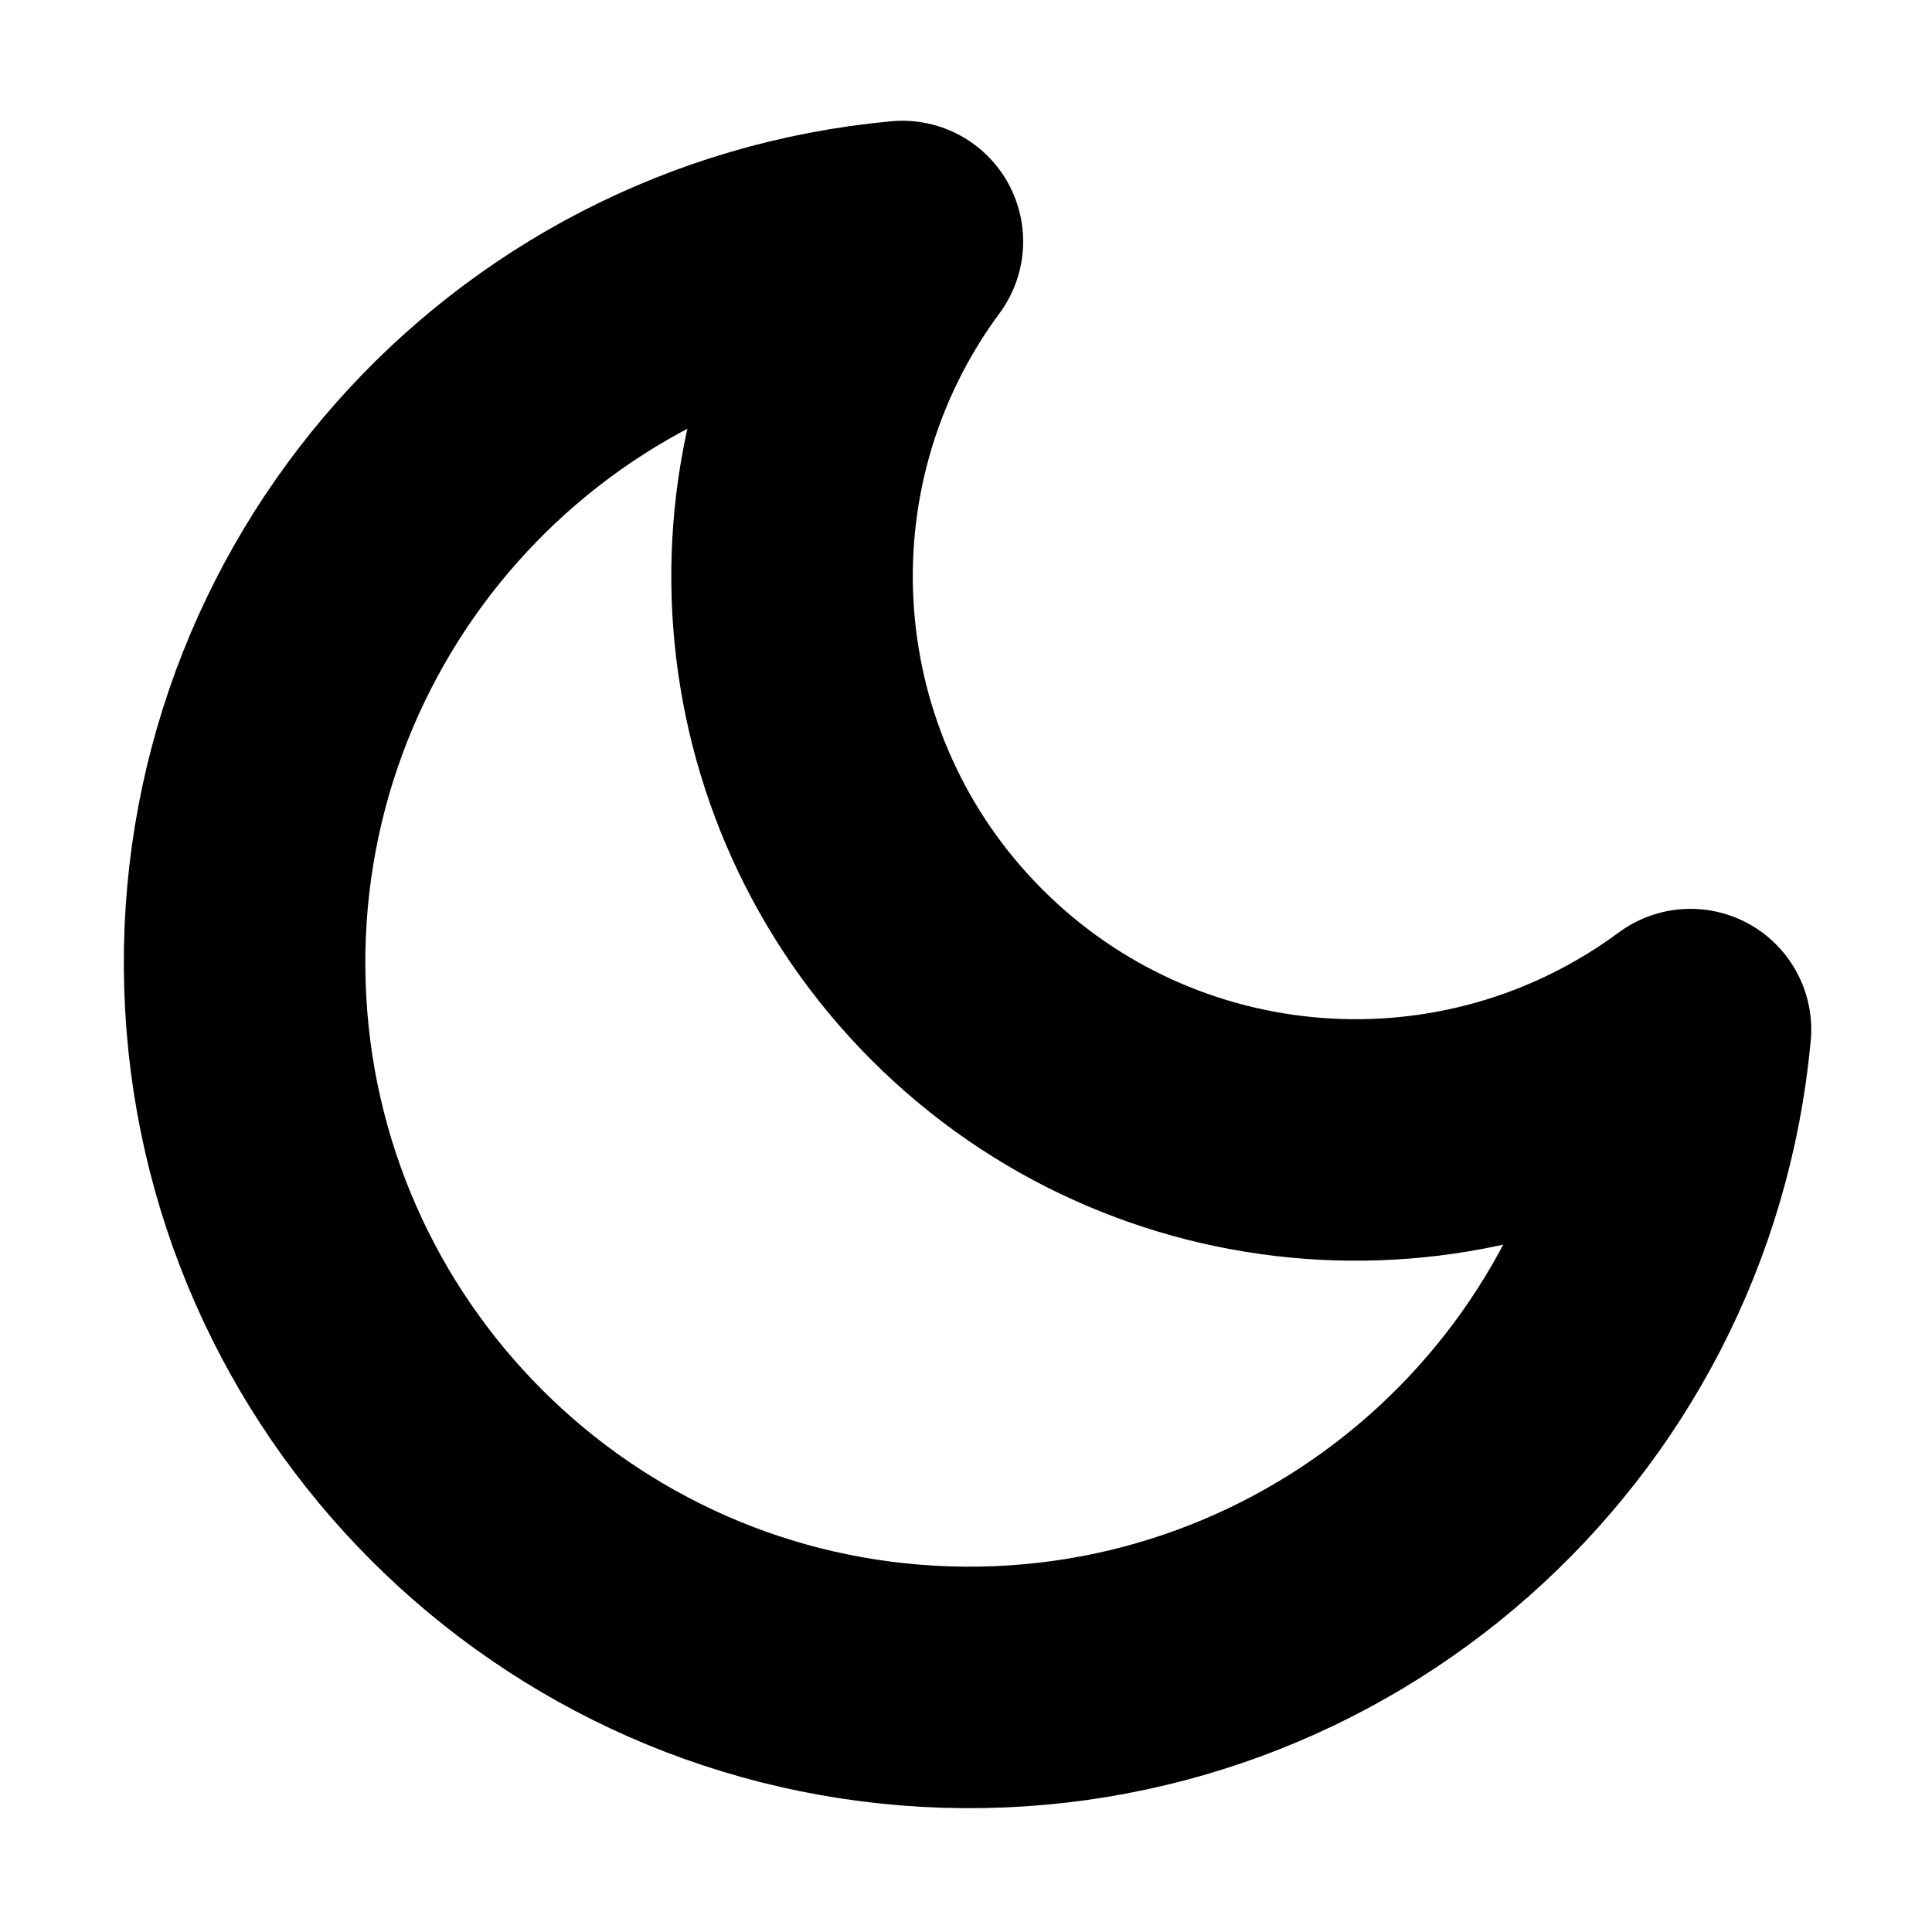
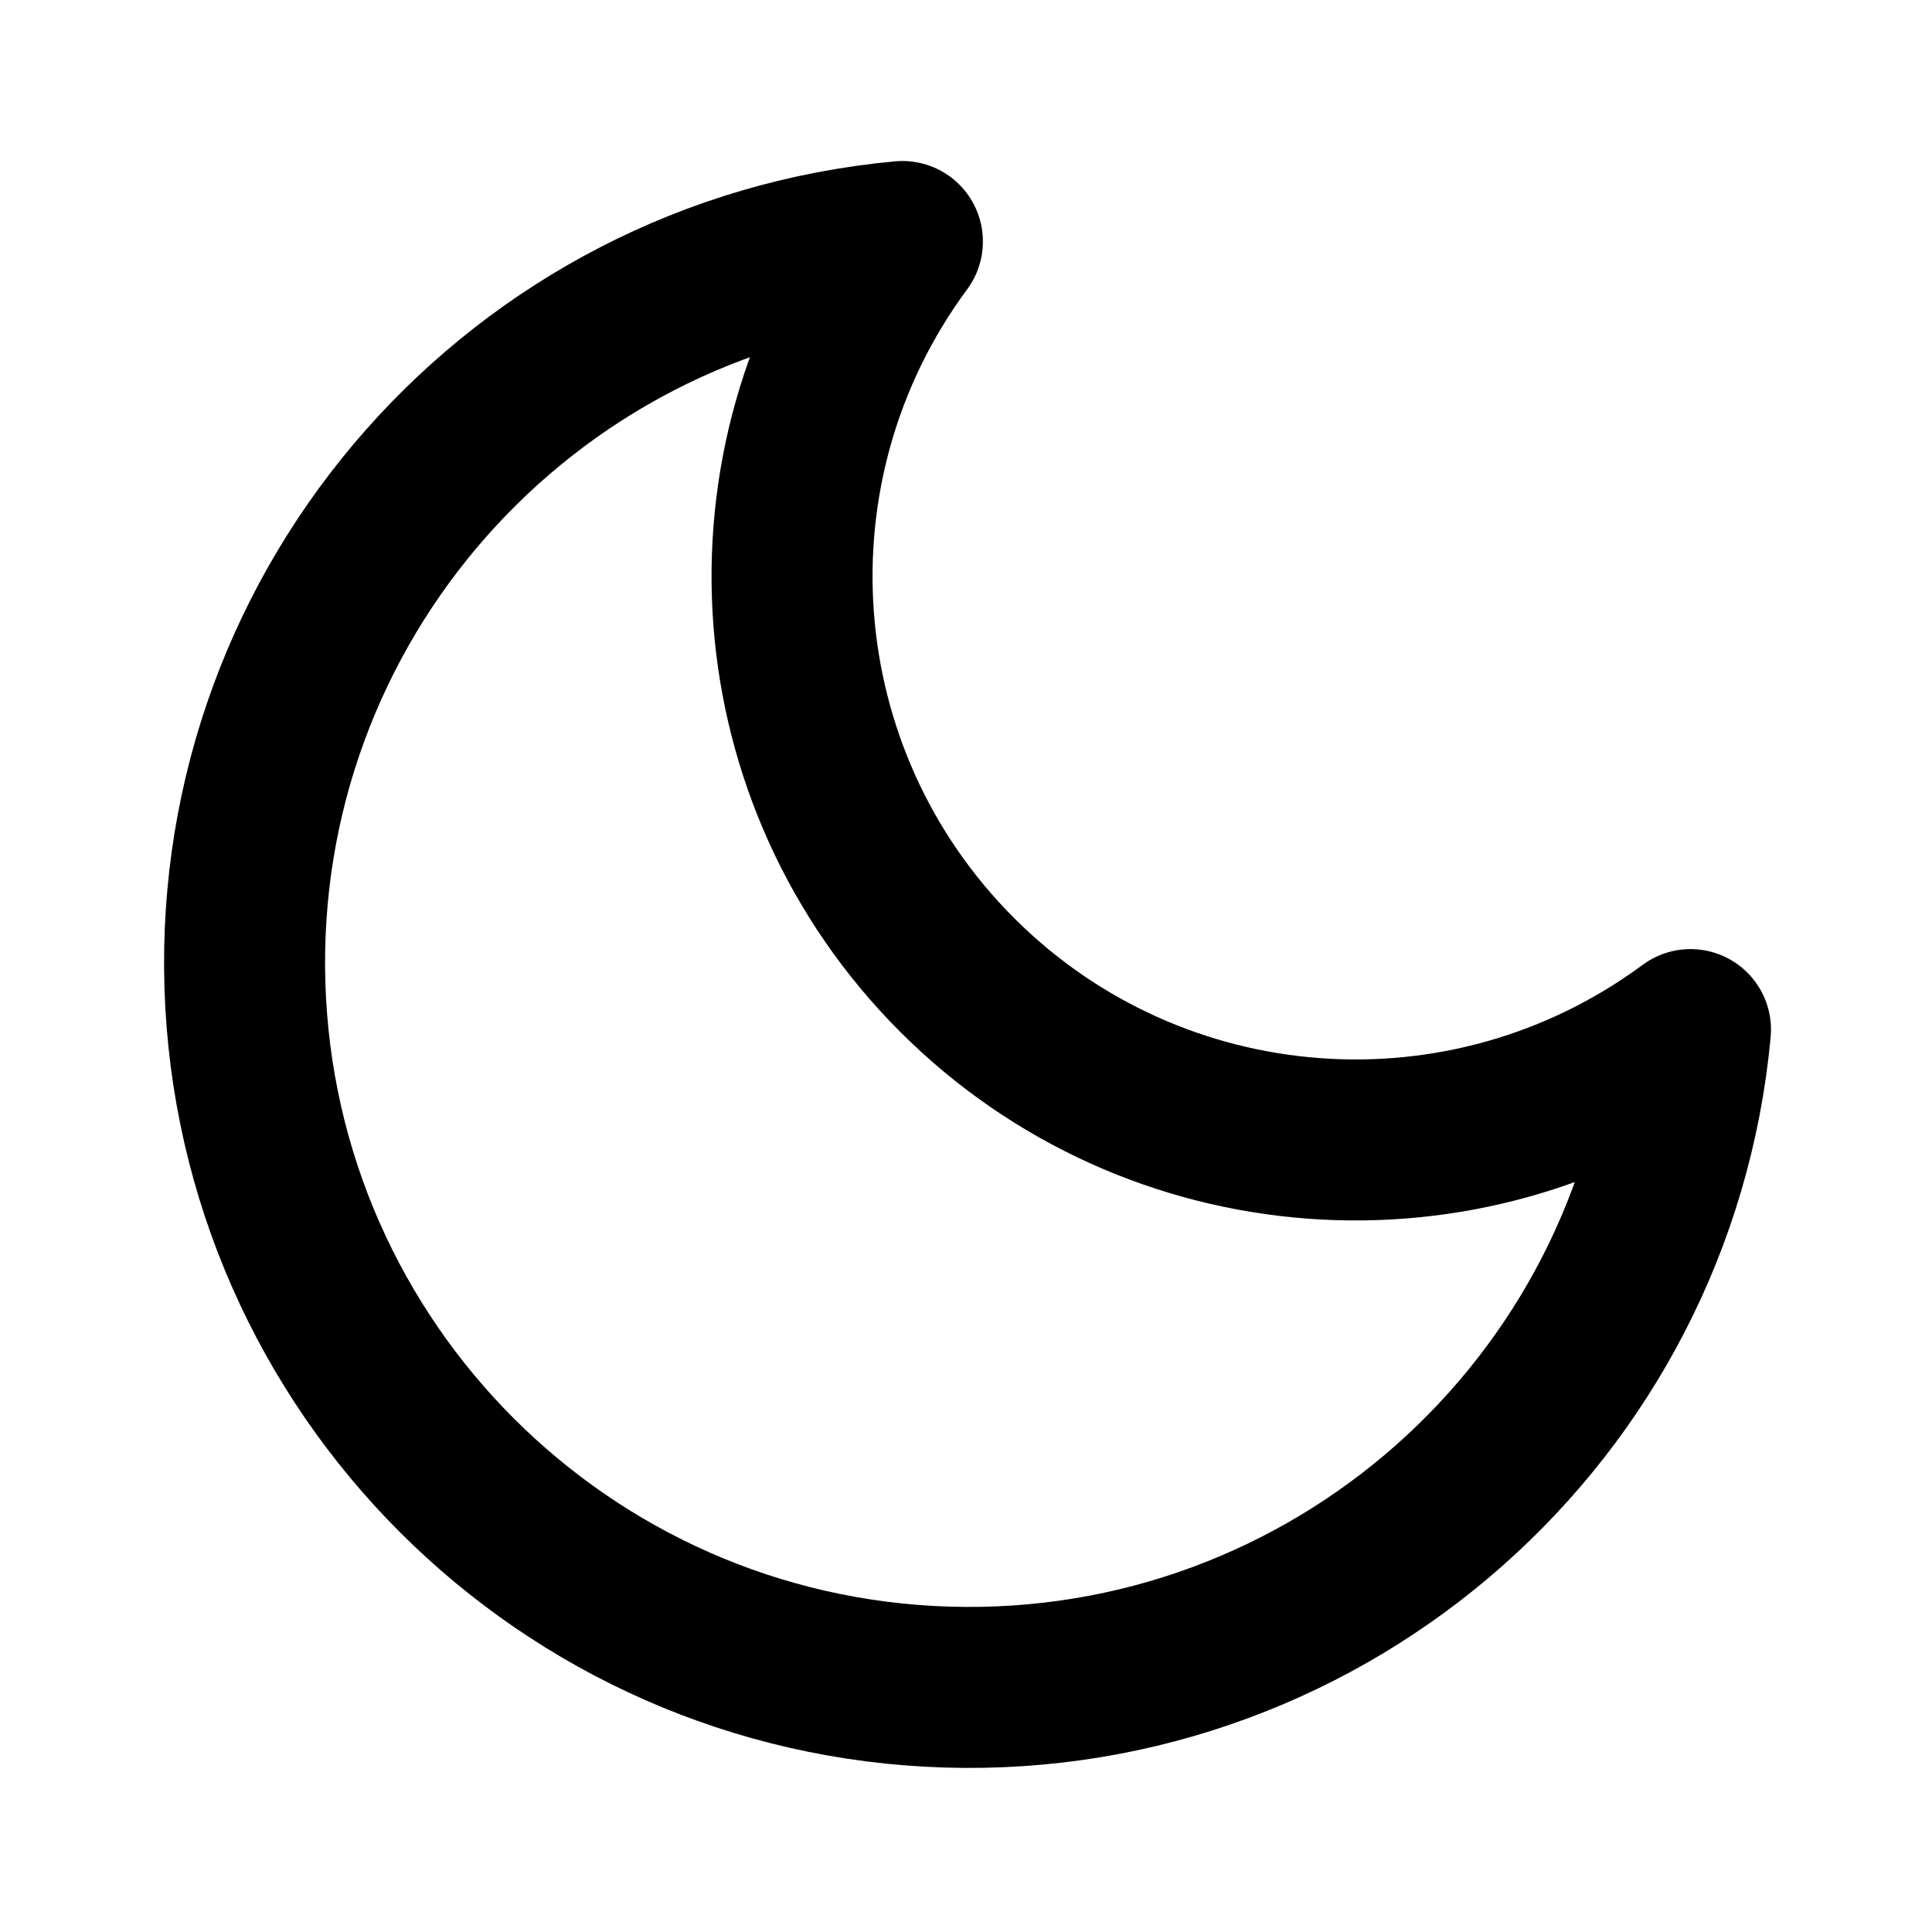
- <svg xmlns="http://www.w3.org/2000/svg" width="23" height="23" viewBox="0 0 24 24" fill="none" stroke="currentColor" stroke-width="3" stroke-linecap="round" stroke-linejoin="round">
+ <svg xmlns="http://www.w3.org/2000/svg" width="24" height="24" viewBox="0 0 24 24" fill="none" stroke="currentColor" stroke-width="2" stroke-linecap="round" stroke-linejoin="round">
  <path d="M21 12.79A9 9 0 1 1 11.21 3 7 7 0 0 0 21 12.79z" />
</svg>
